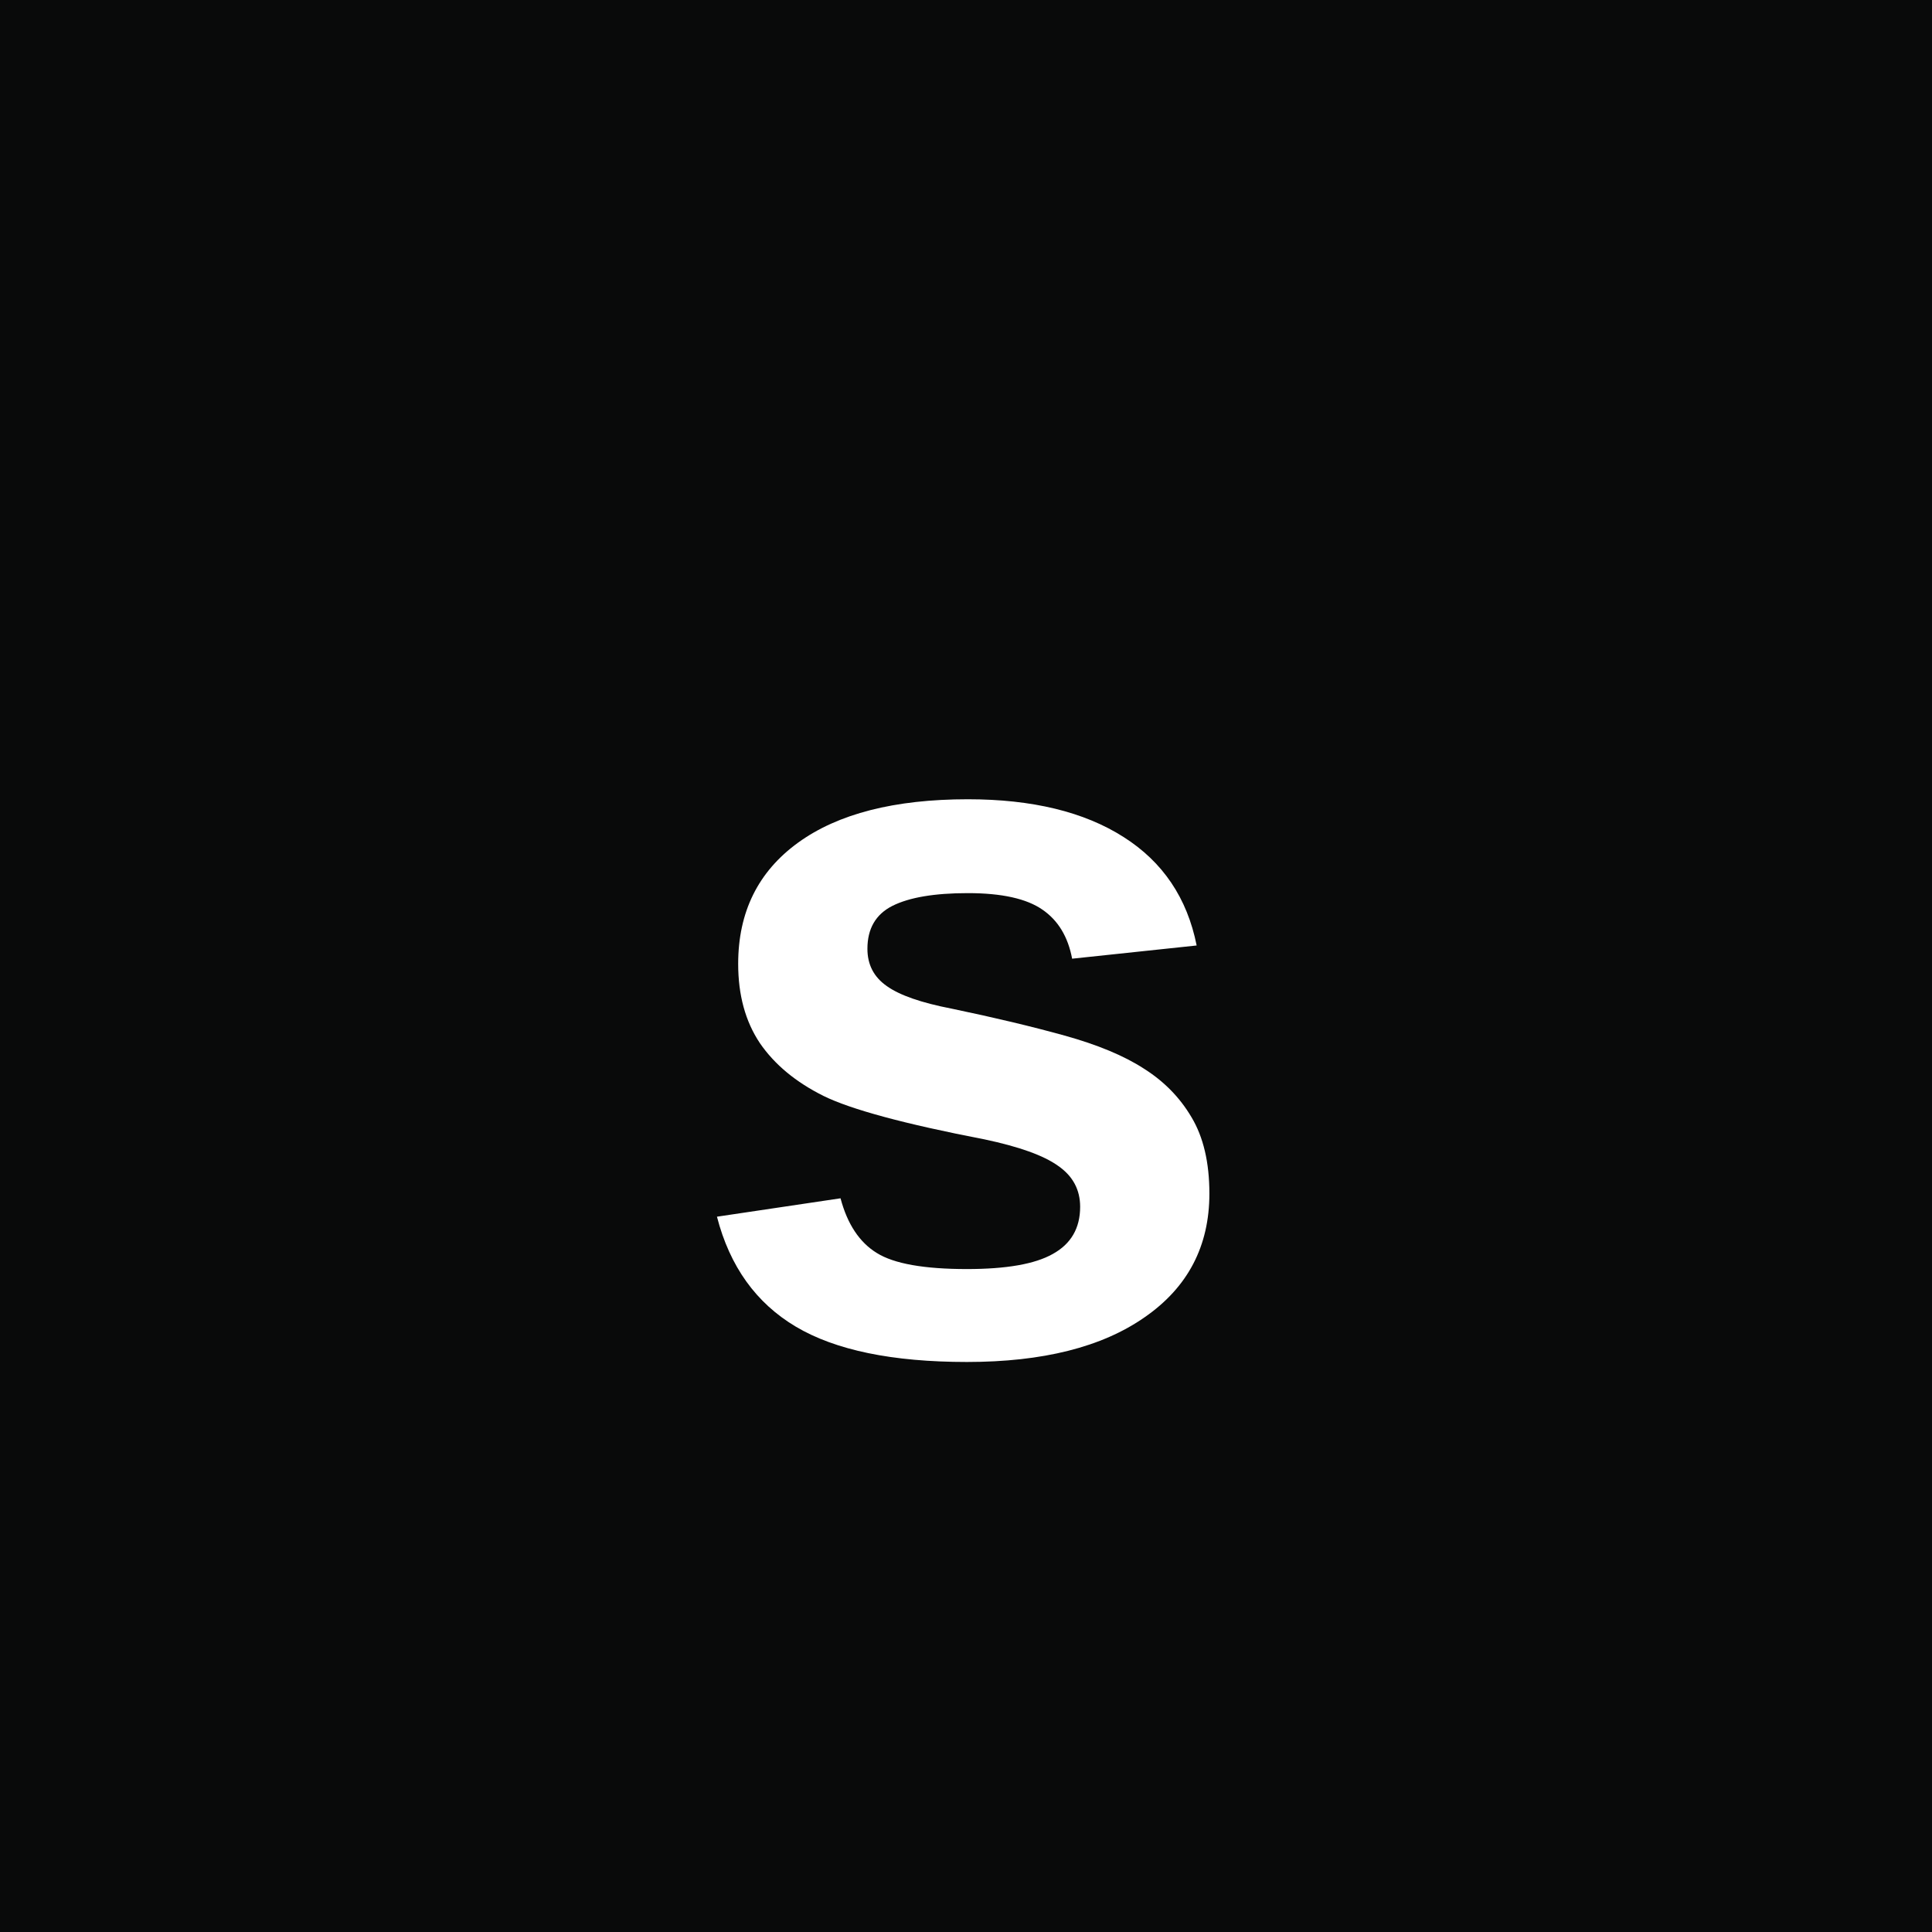
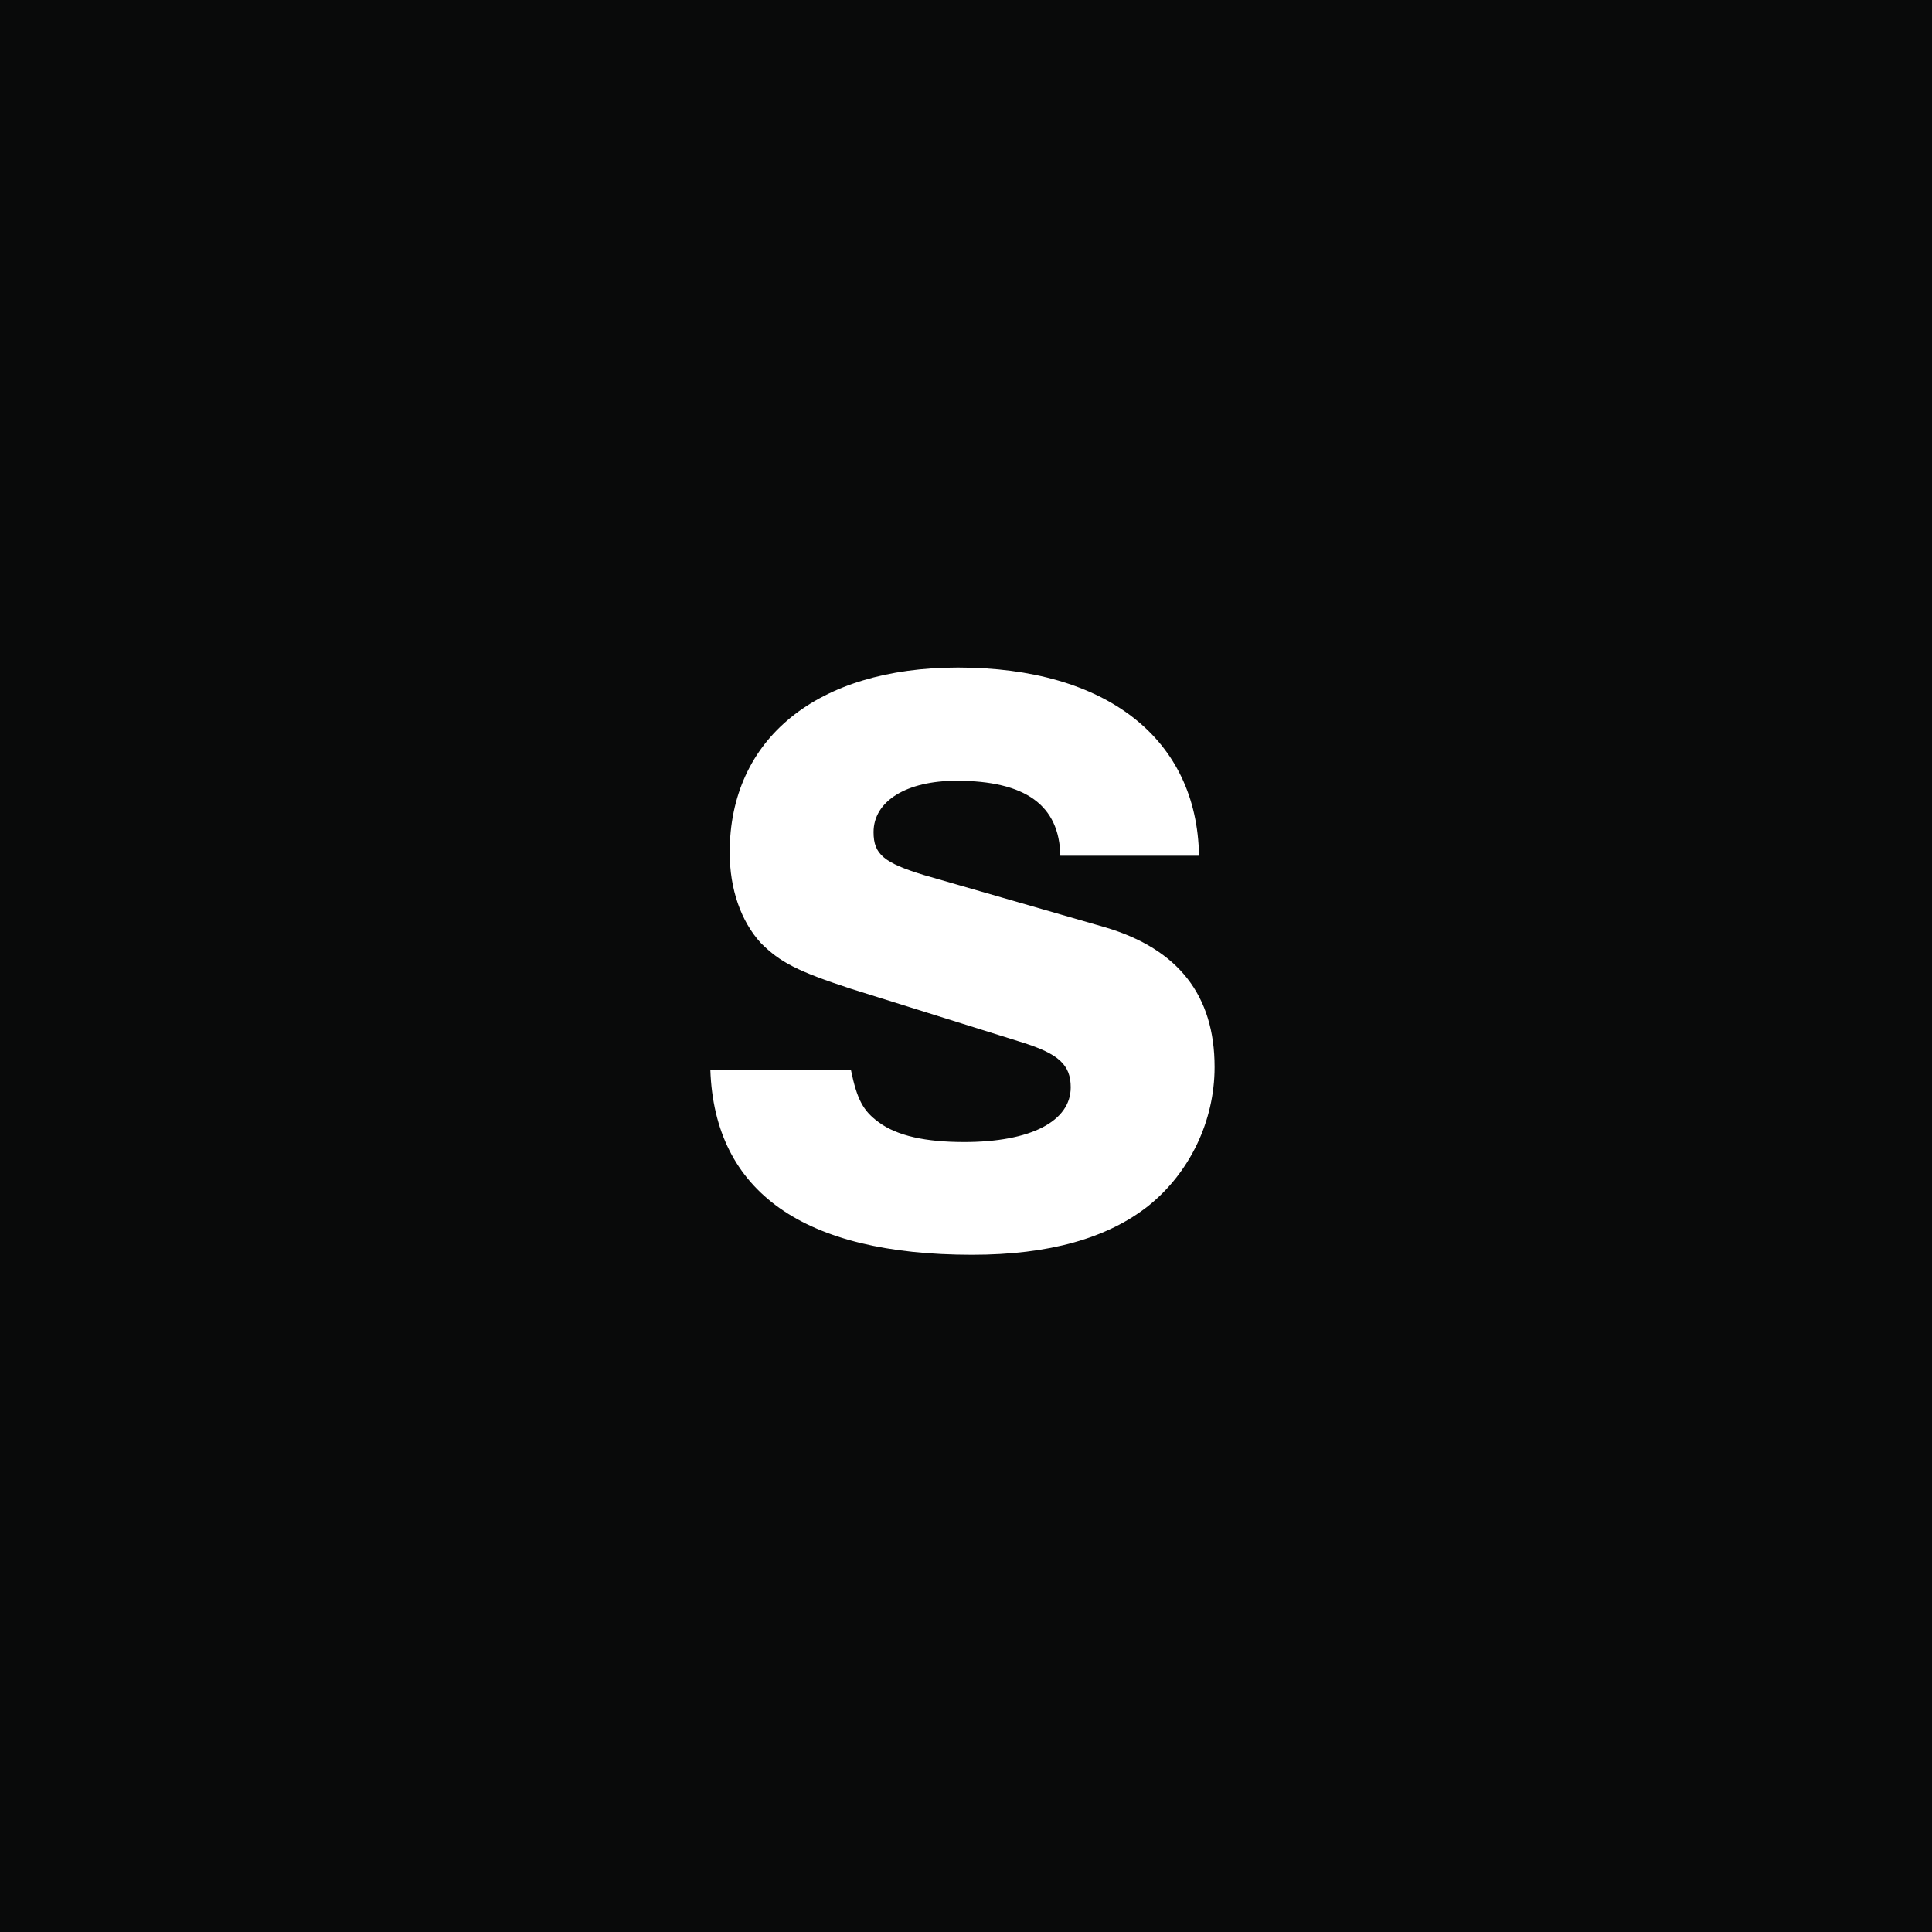
<svg xmlns="http://www.w3.org/2000/svg" viewBox="0 0 64 64">
  <rect width="64" height="64" fill="#090a0a" />
-   <text x="32" y="33" font-family="'Alliance No. 2', 'Helvetica Neue', Arial, sans-serif" font-size="34" font-weight="700" letter-spacing="-1" fill="#ffffff" text-anchor="middle" dominant-baseline="central">s</text>
+   <text x="32" y="33" font-family="'Helvetica Neue', Helvetica, Arial, sans-serif" font-size="34" font-weight="700" letter-spacing="-1" fill="#ffffff" text-anchor="middle" dominant-baseline="central">s</text>
</svg>
